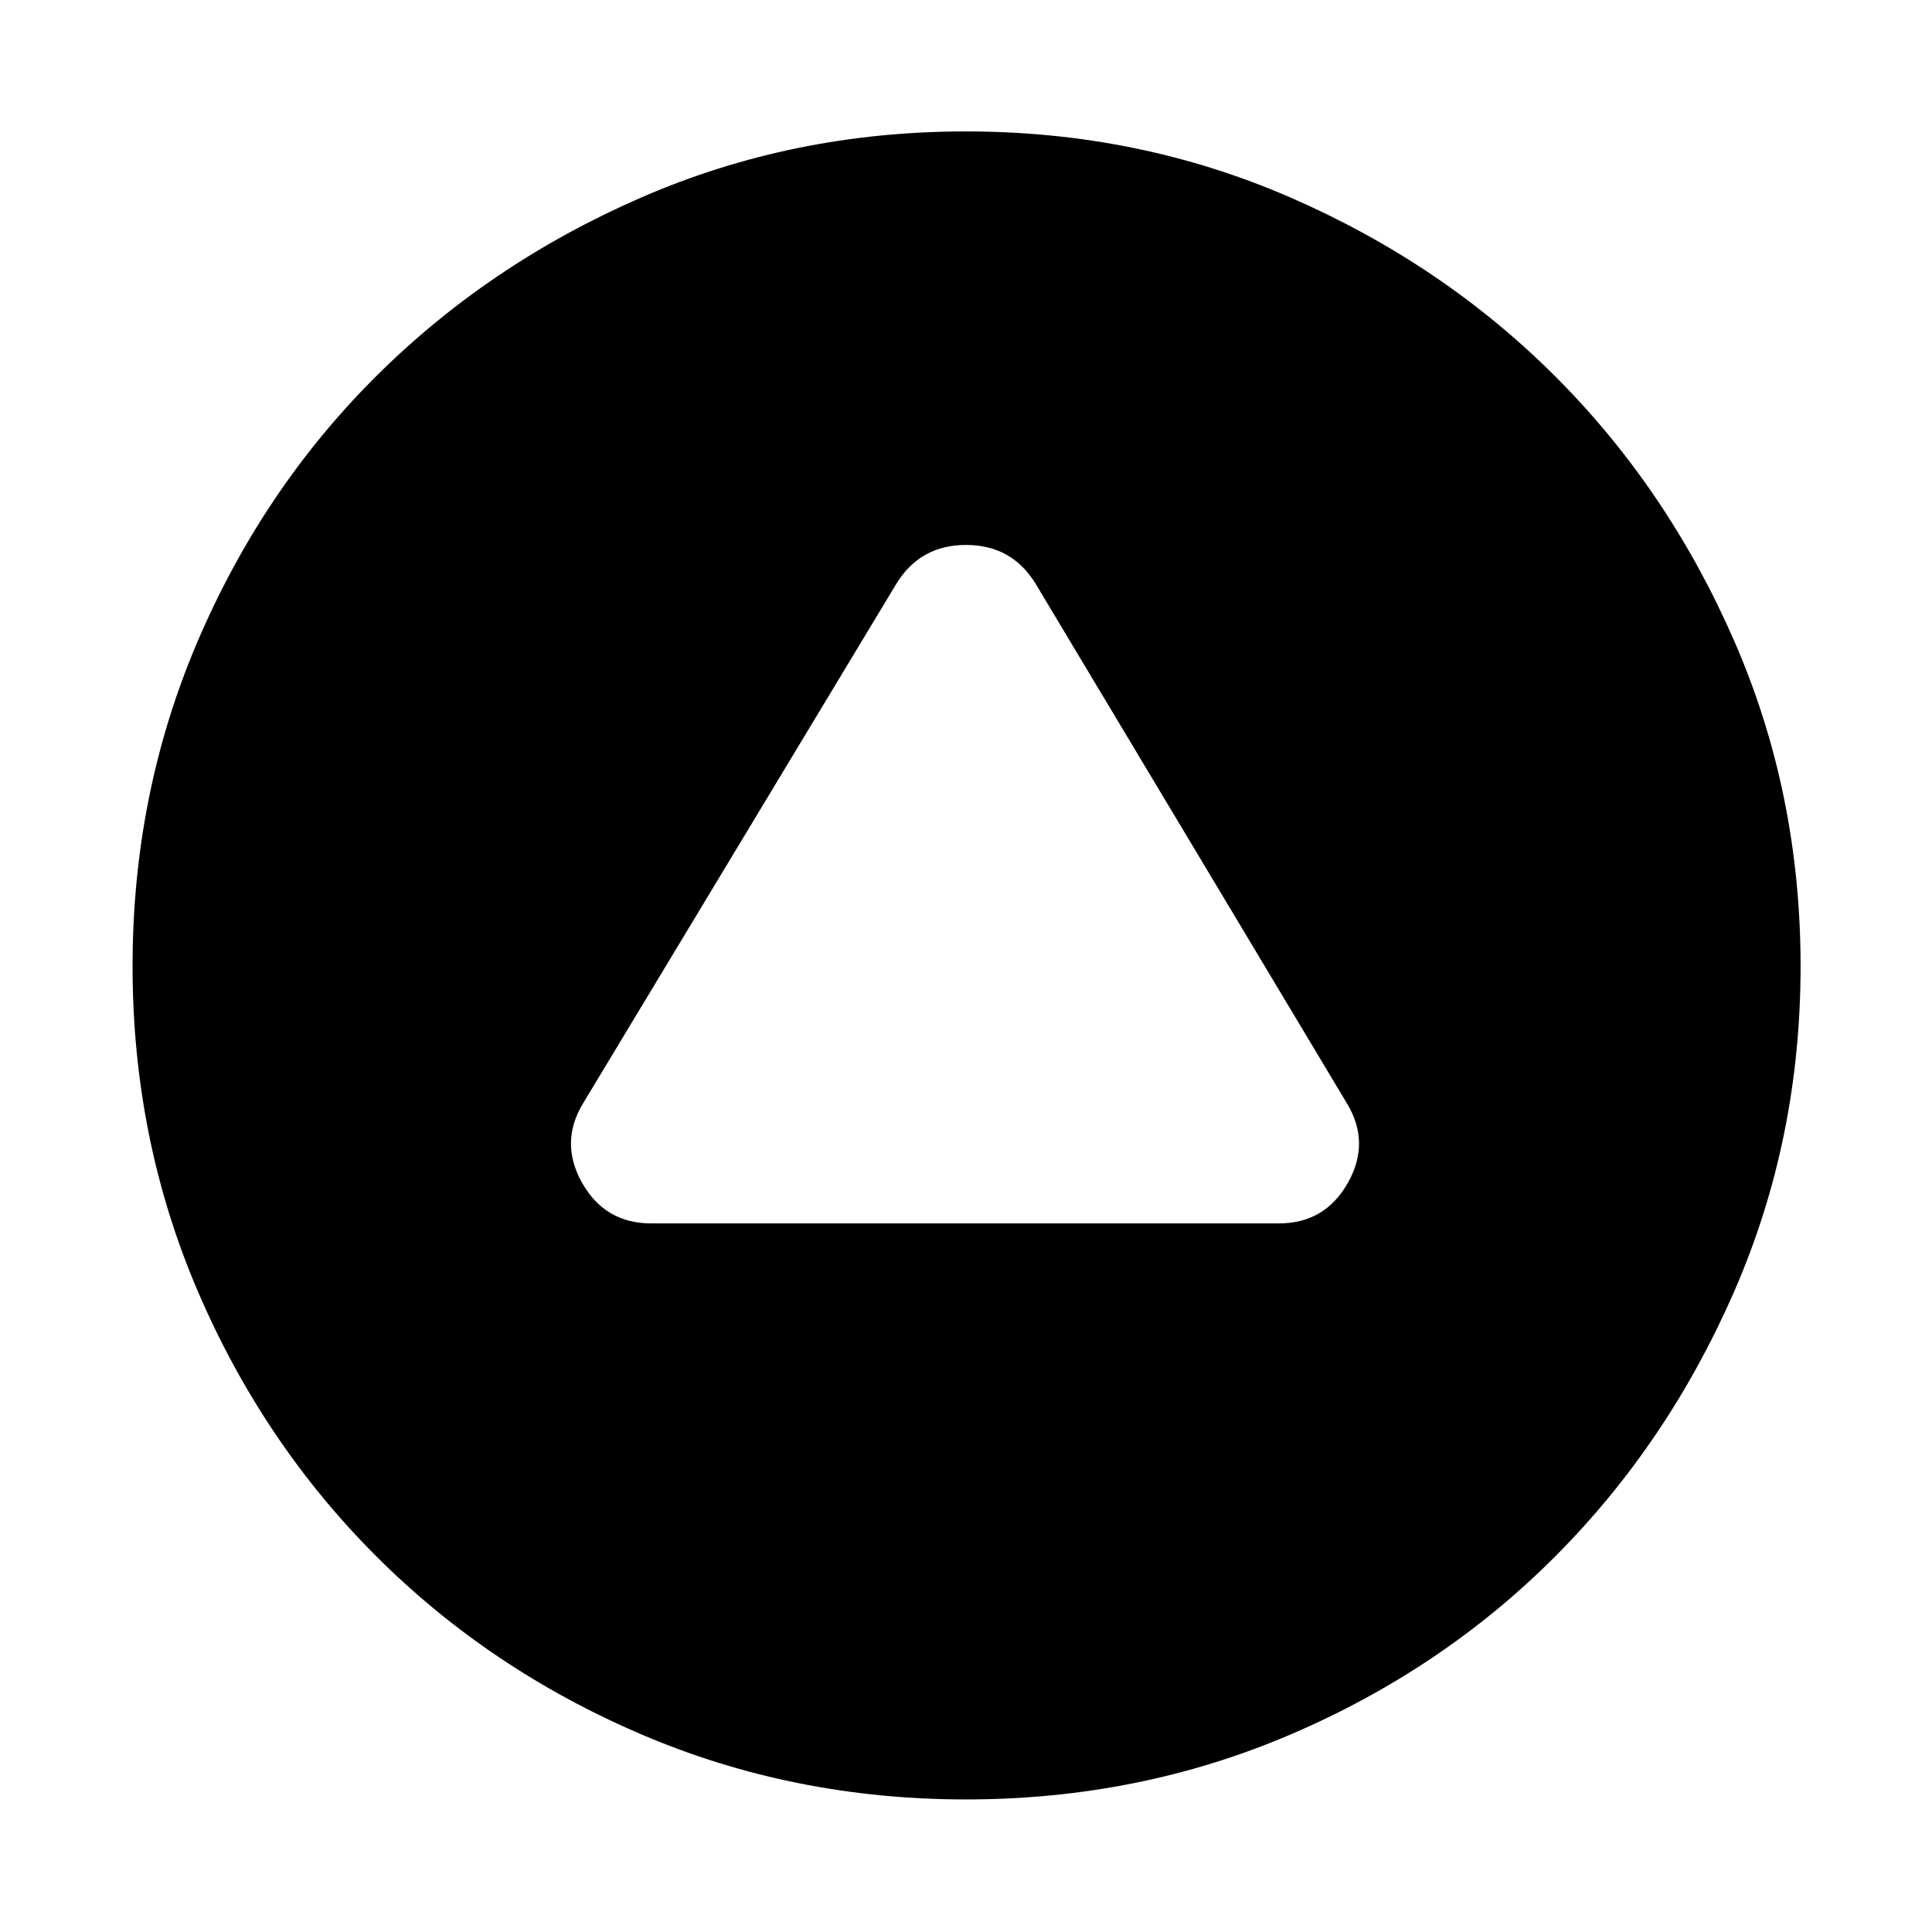
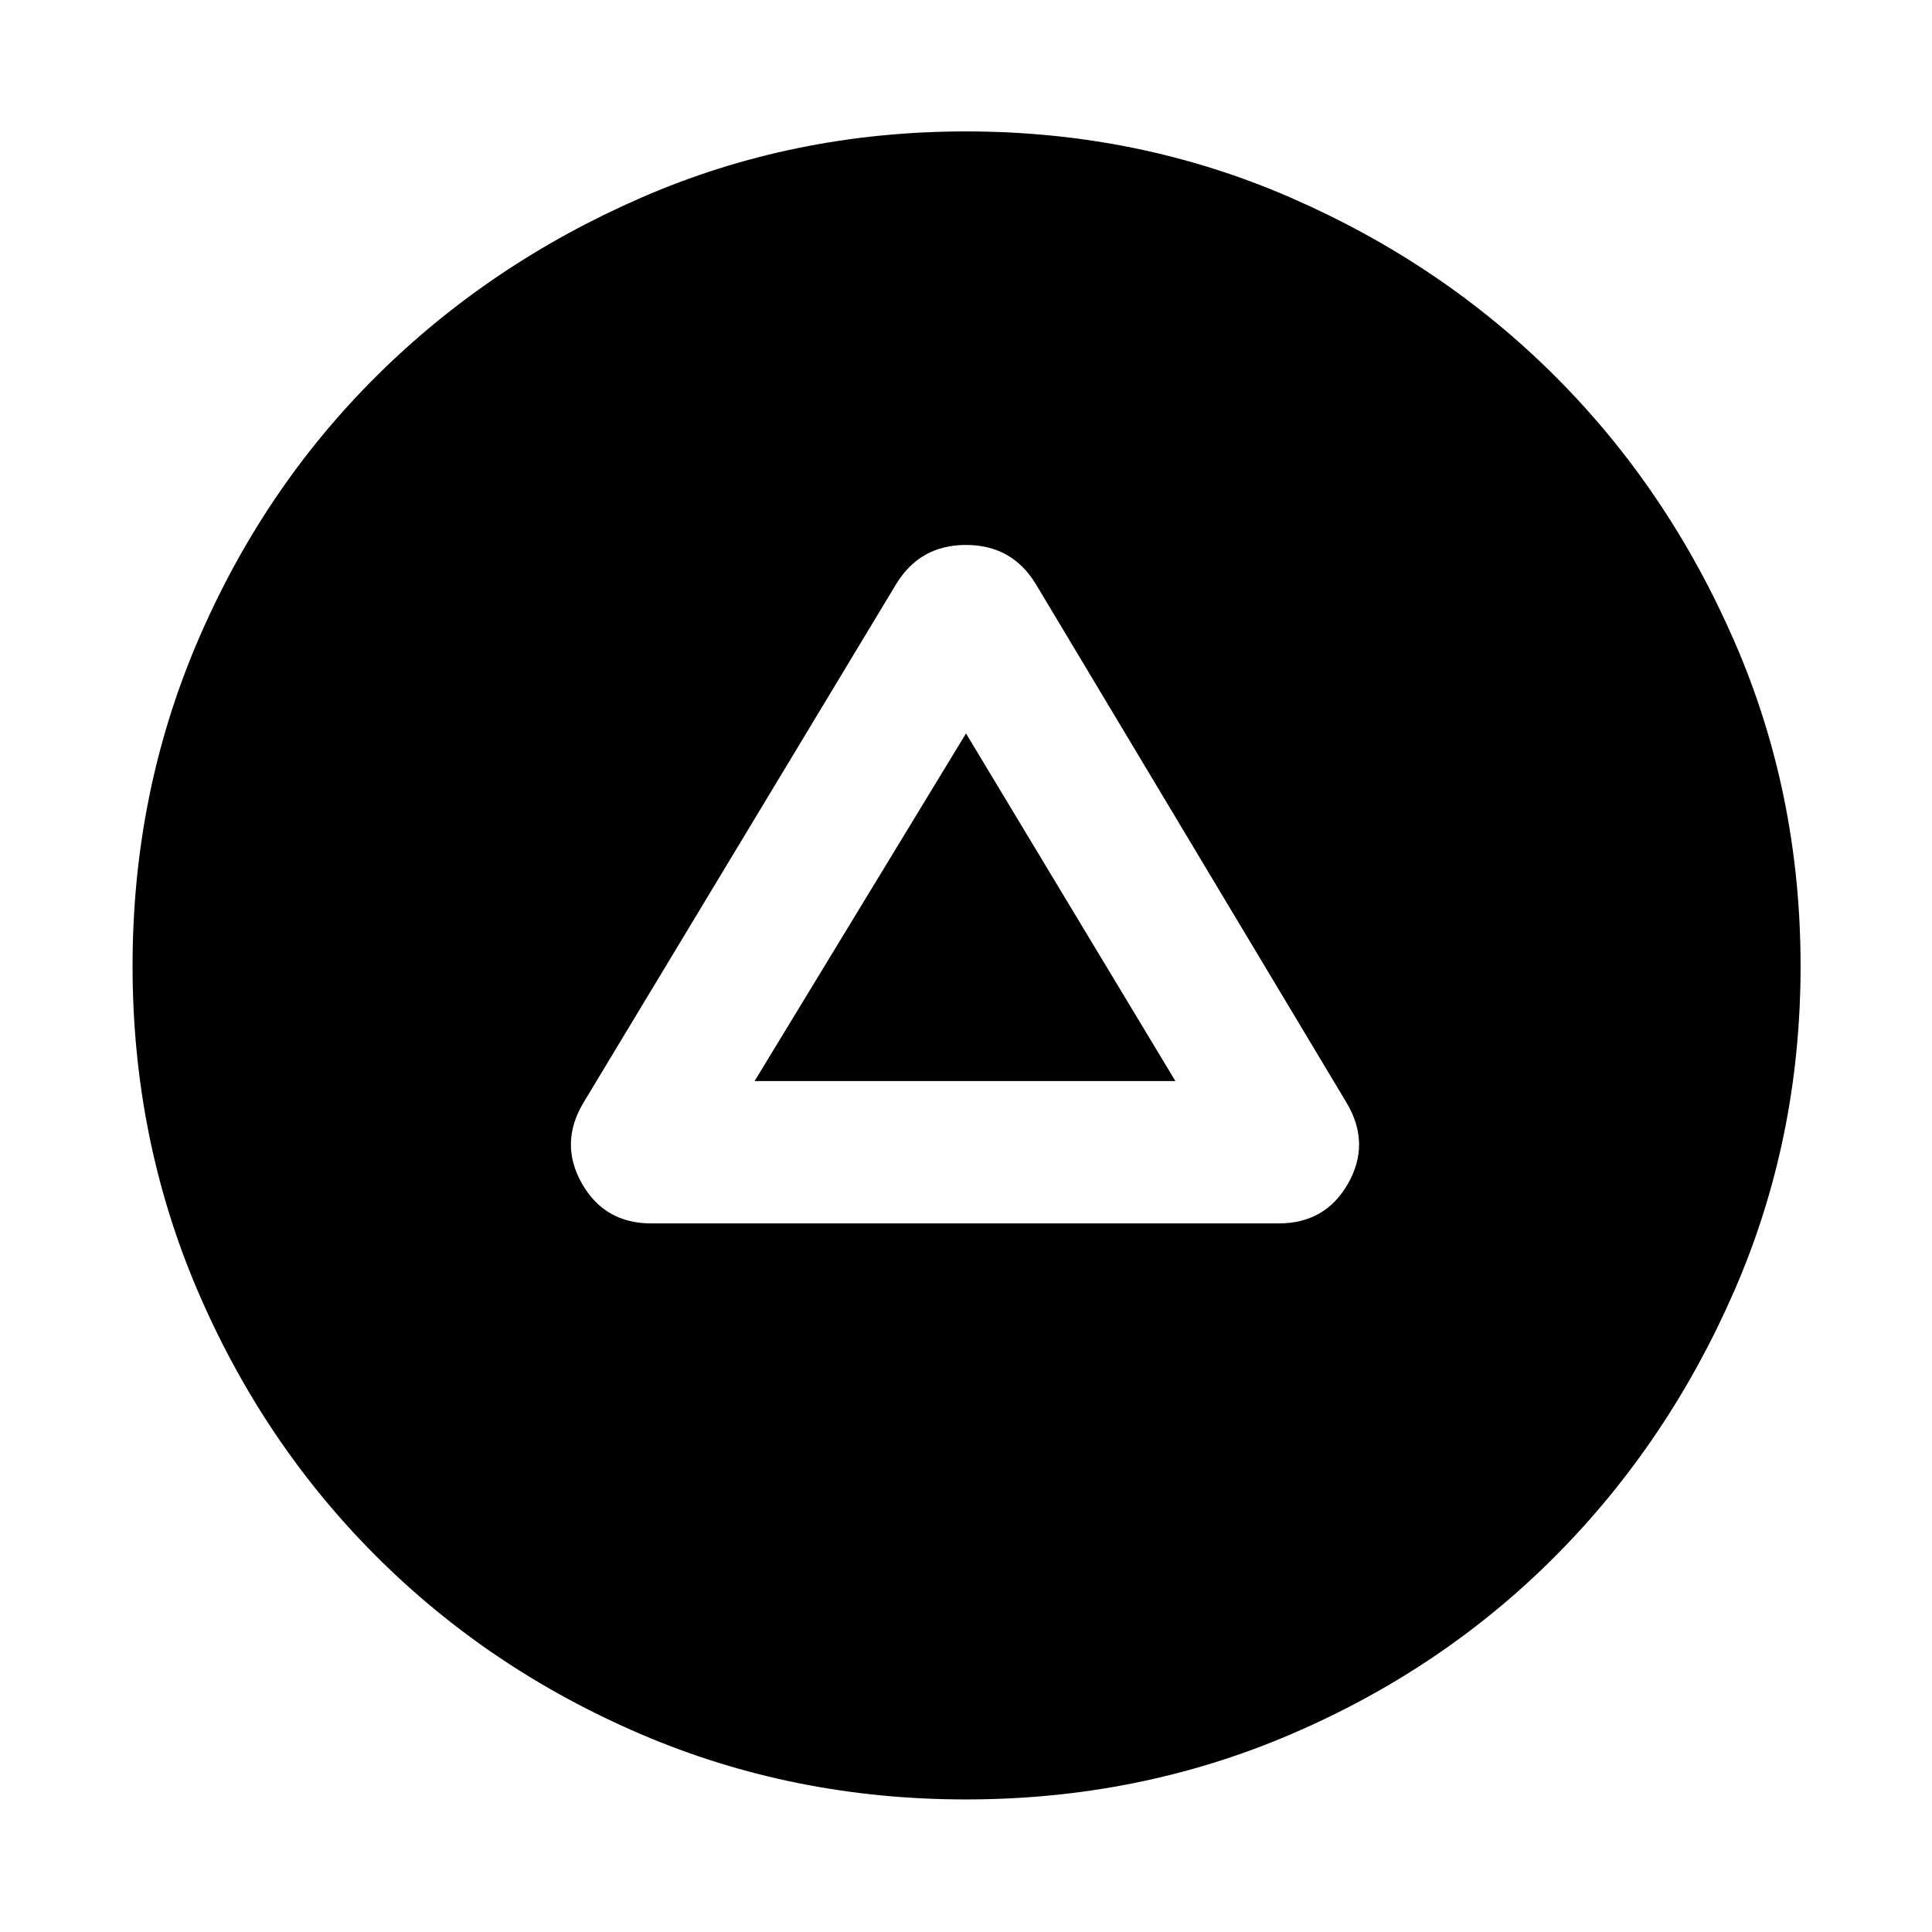
<svg xmlns="http://www.w3.org/2000/svg" viewBox="0 -960 960 960">
-   <path d="M323.65-352.09h311.7q22.97 0 34.36-20.08 11.38-20.09-.45-39.61L514.48-670.13q-11.83-19.09-34.48-19.09t-34.48 19.09L289.74-411.78q-11.83 19.52-.45 39.61 11.39 20.08 34.36 20.08Zm-5.02 253.87q-75.54-32.34-131.8-88.61-56.27-56.26-88.61-131.72-32.35-75.47-32.35-161.37 0-85.91 32.35-161.45 32.34-75.54 88.52-131.52 56.18-55.98 131.7-88.89 75.52-32.92 161.48-32.92t161.48 32.92q75.51 32.91 131.49 88.89 55.98 55.98 88.89 131.49 32.92 75.52 32.92 161.48t-32.92 161.48q-32.91 75.52-88.89 131.7-55.98 56.18-131.44 88.52-75.47 32.35-161.37 32.35-85.91 0-161.45-32.35Z" />
+   <path d="M318.63-98.22q-75.54-32.34-131.8-88.61-56.27-56.26-88.61-131.8Q65.87-394.17 65.87-480t32.35-161.37q32.34-75.54 88.61-131.52 56.26-55.98 131.8-88.89Q394.17-894.7 480-894.7t161.37 32.92q75.54 32.91 131.52 88.89 55.98 55.98 88.89 131.52Q894.7-565.83 894.7-480t-32.92 161.37q-32.91 75.54-88.89 131.8-55.98 56.27-131.52 88.61Q565.83-65.87 480-65.87T318.63-98.22Zm5.02-253.87h311.7q23.21 0 34.48-19.8 11.26-19.81-.57-39.89L514.48-670.13q-11.83-19.09-34.48-19.09t-34.48 19.09L289.74-411.78q-11.83 20.08-.57 39.89 11.27 19.8 34.48 19.8Zm51.31-70.74L480-595.56l104.04 172.73H374.96Z" />
</svg>
